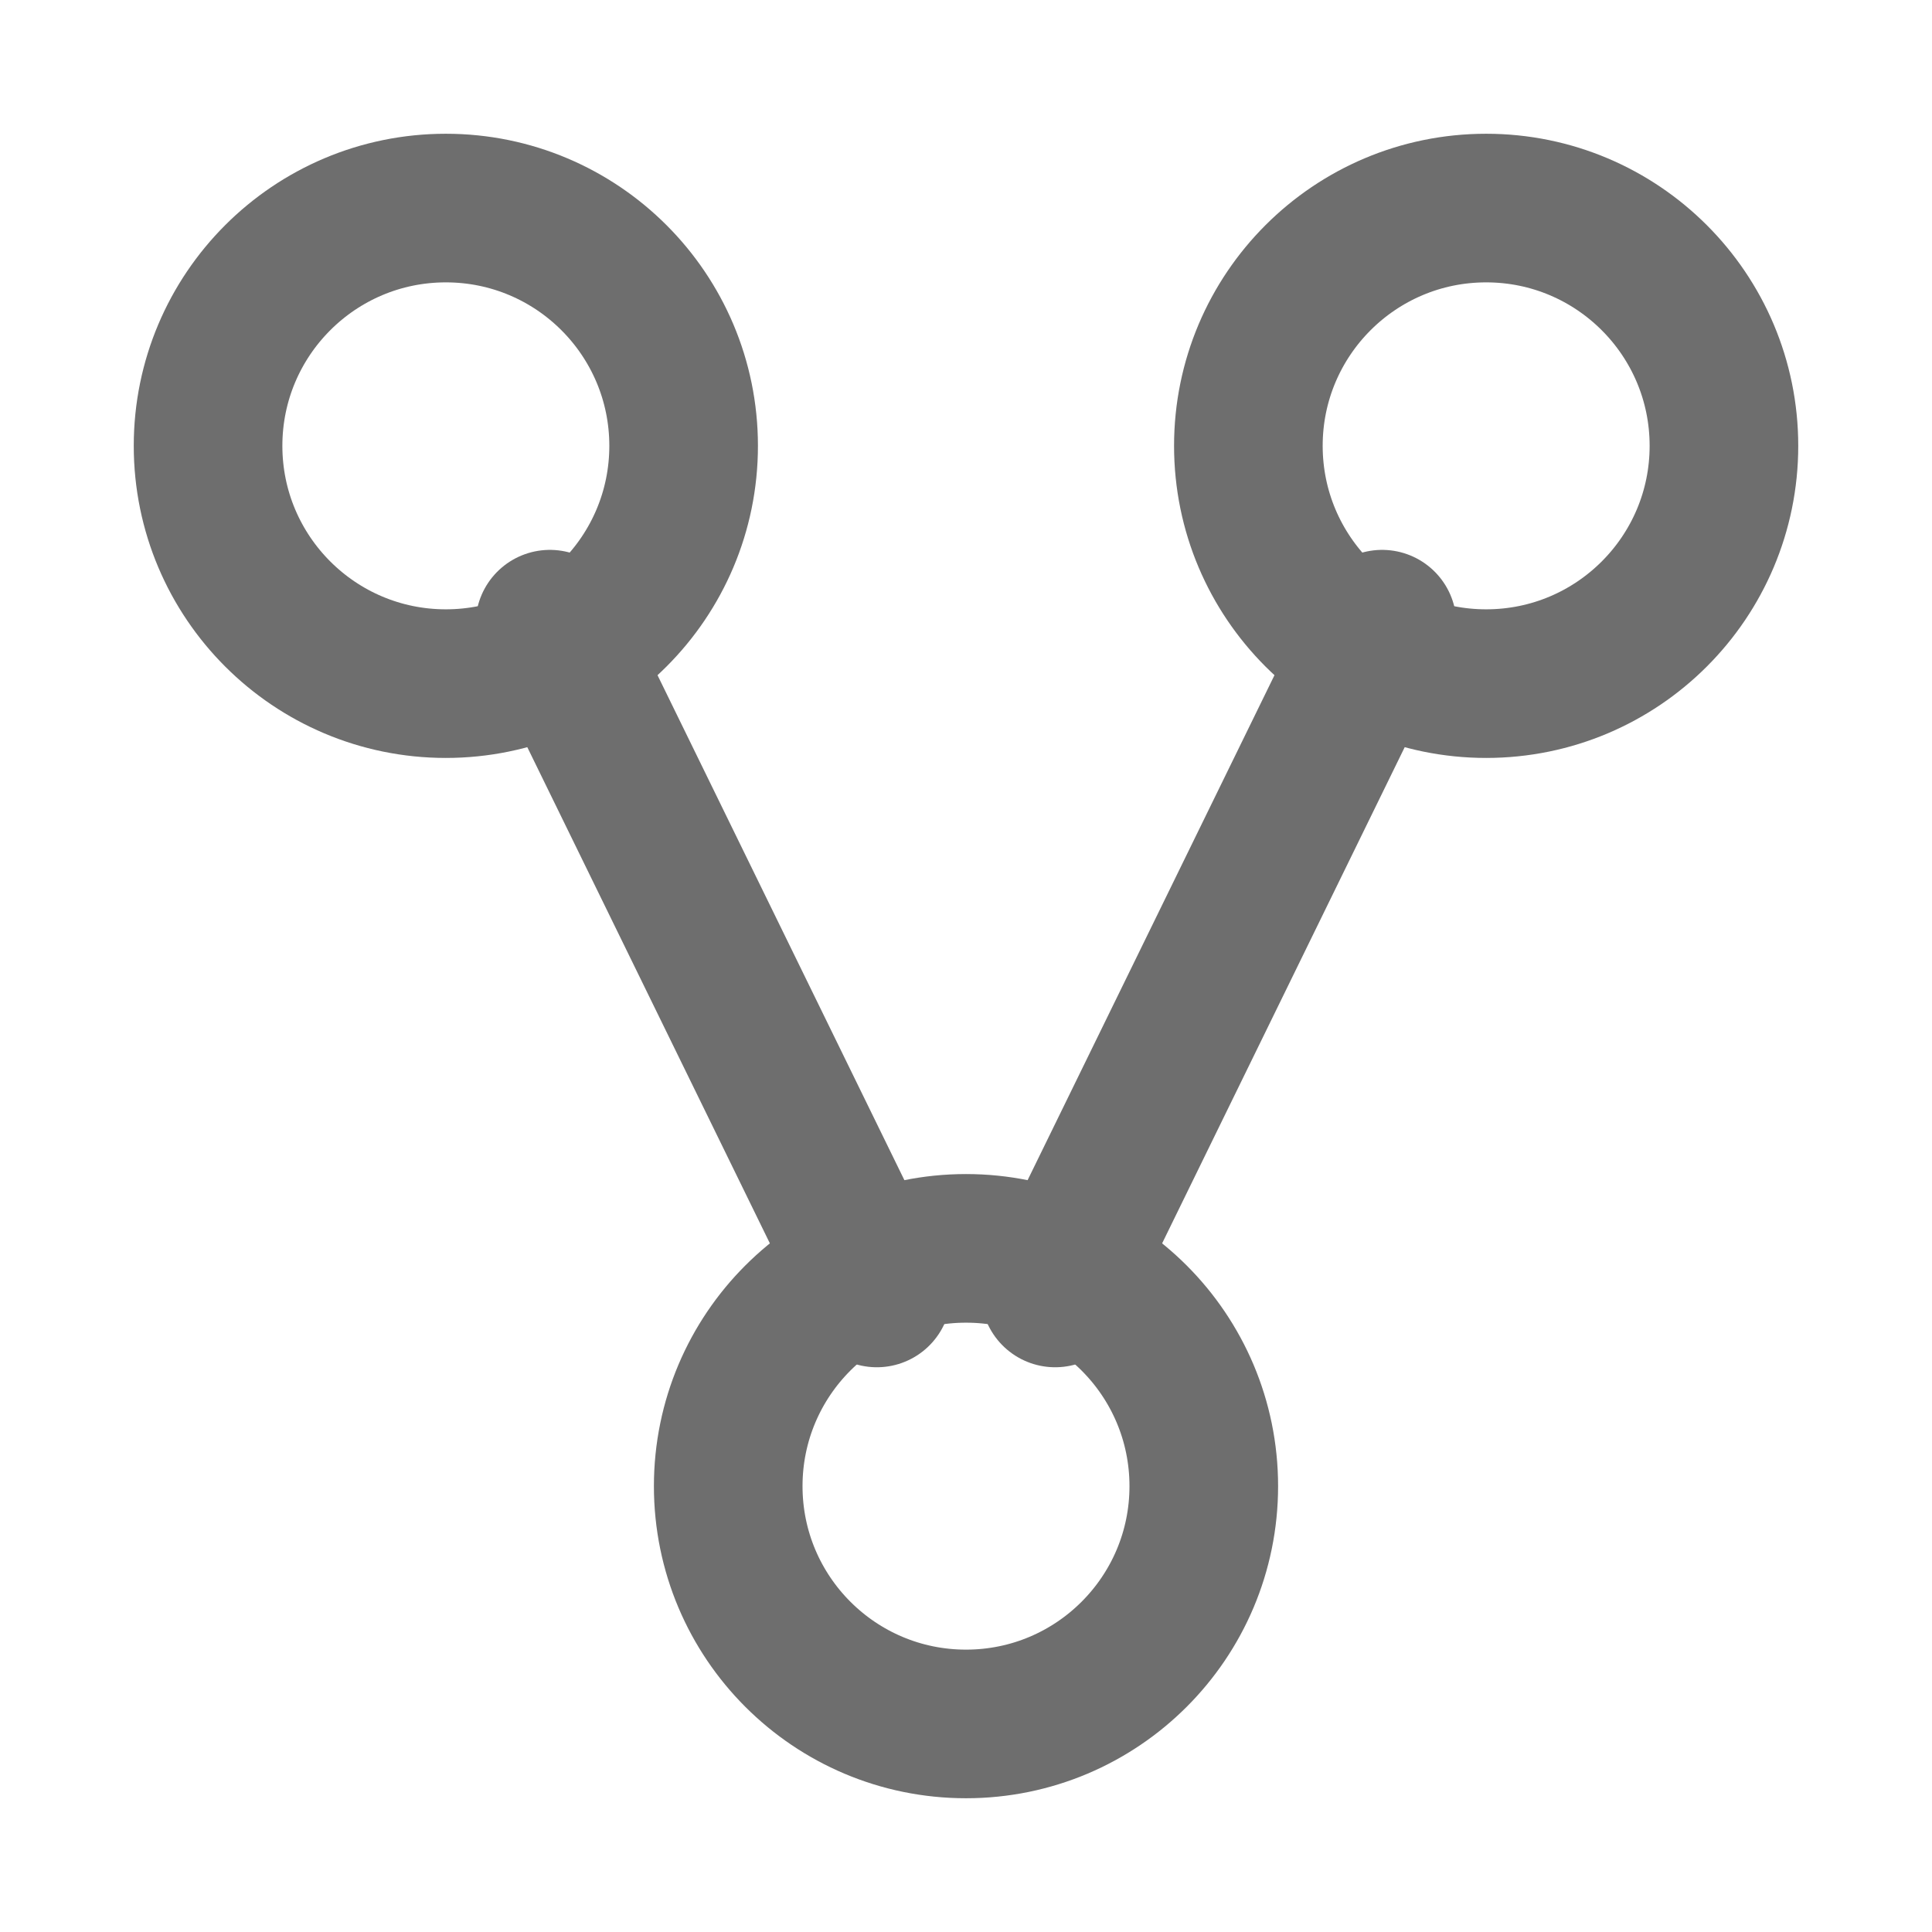
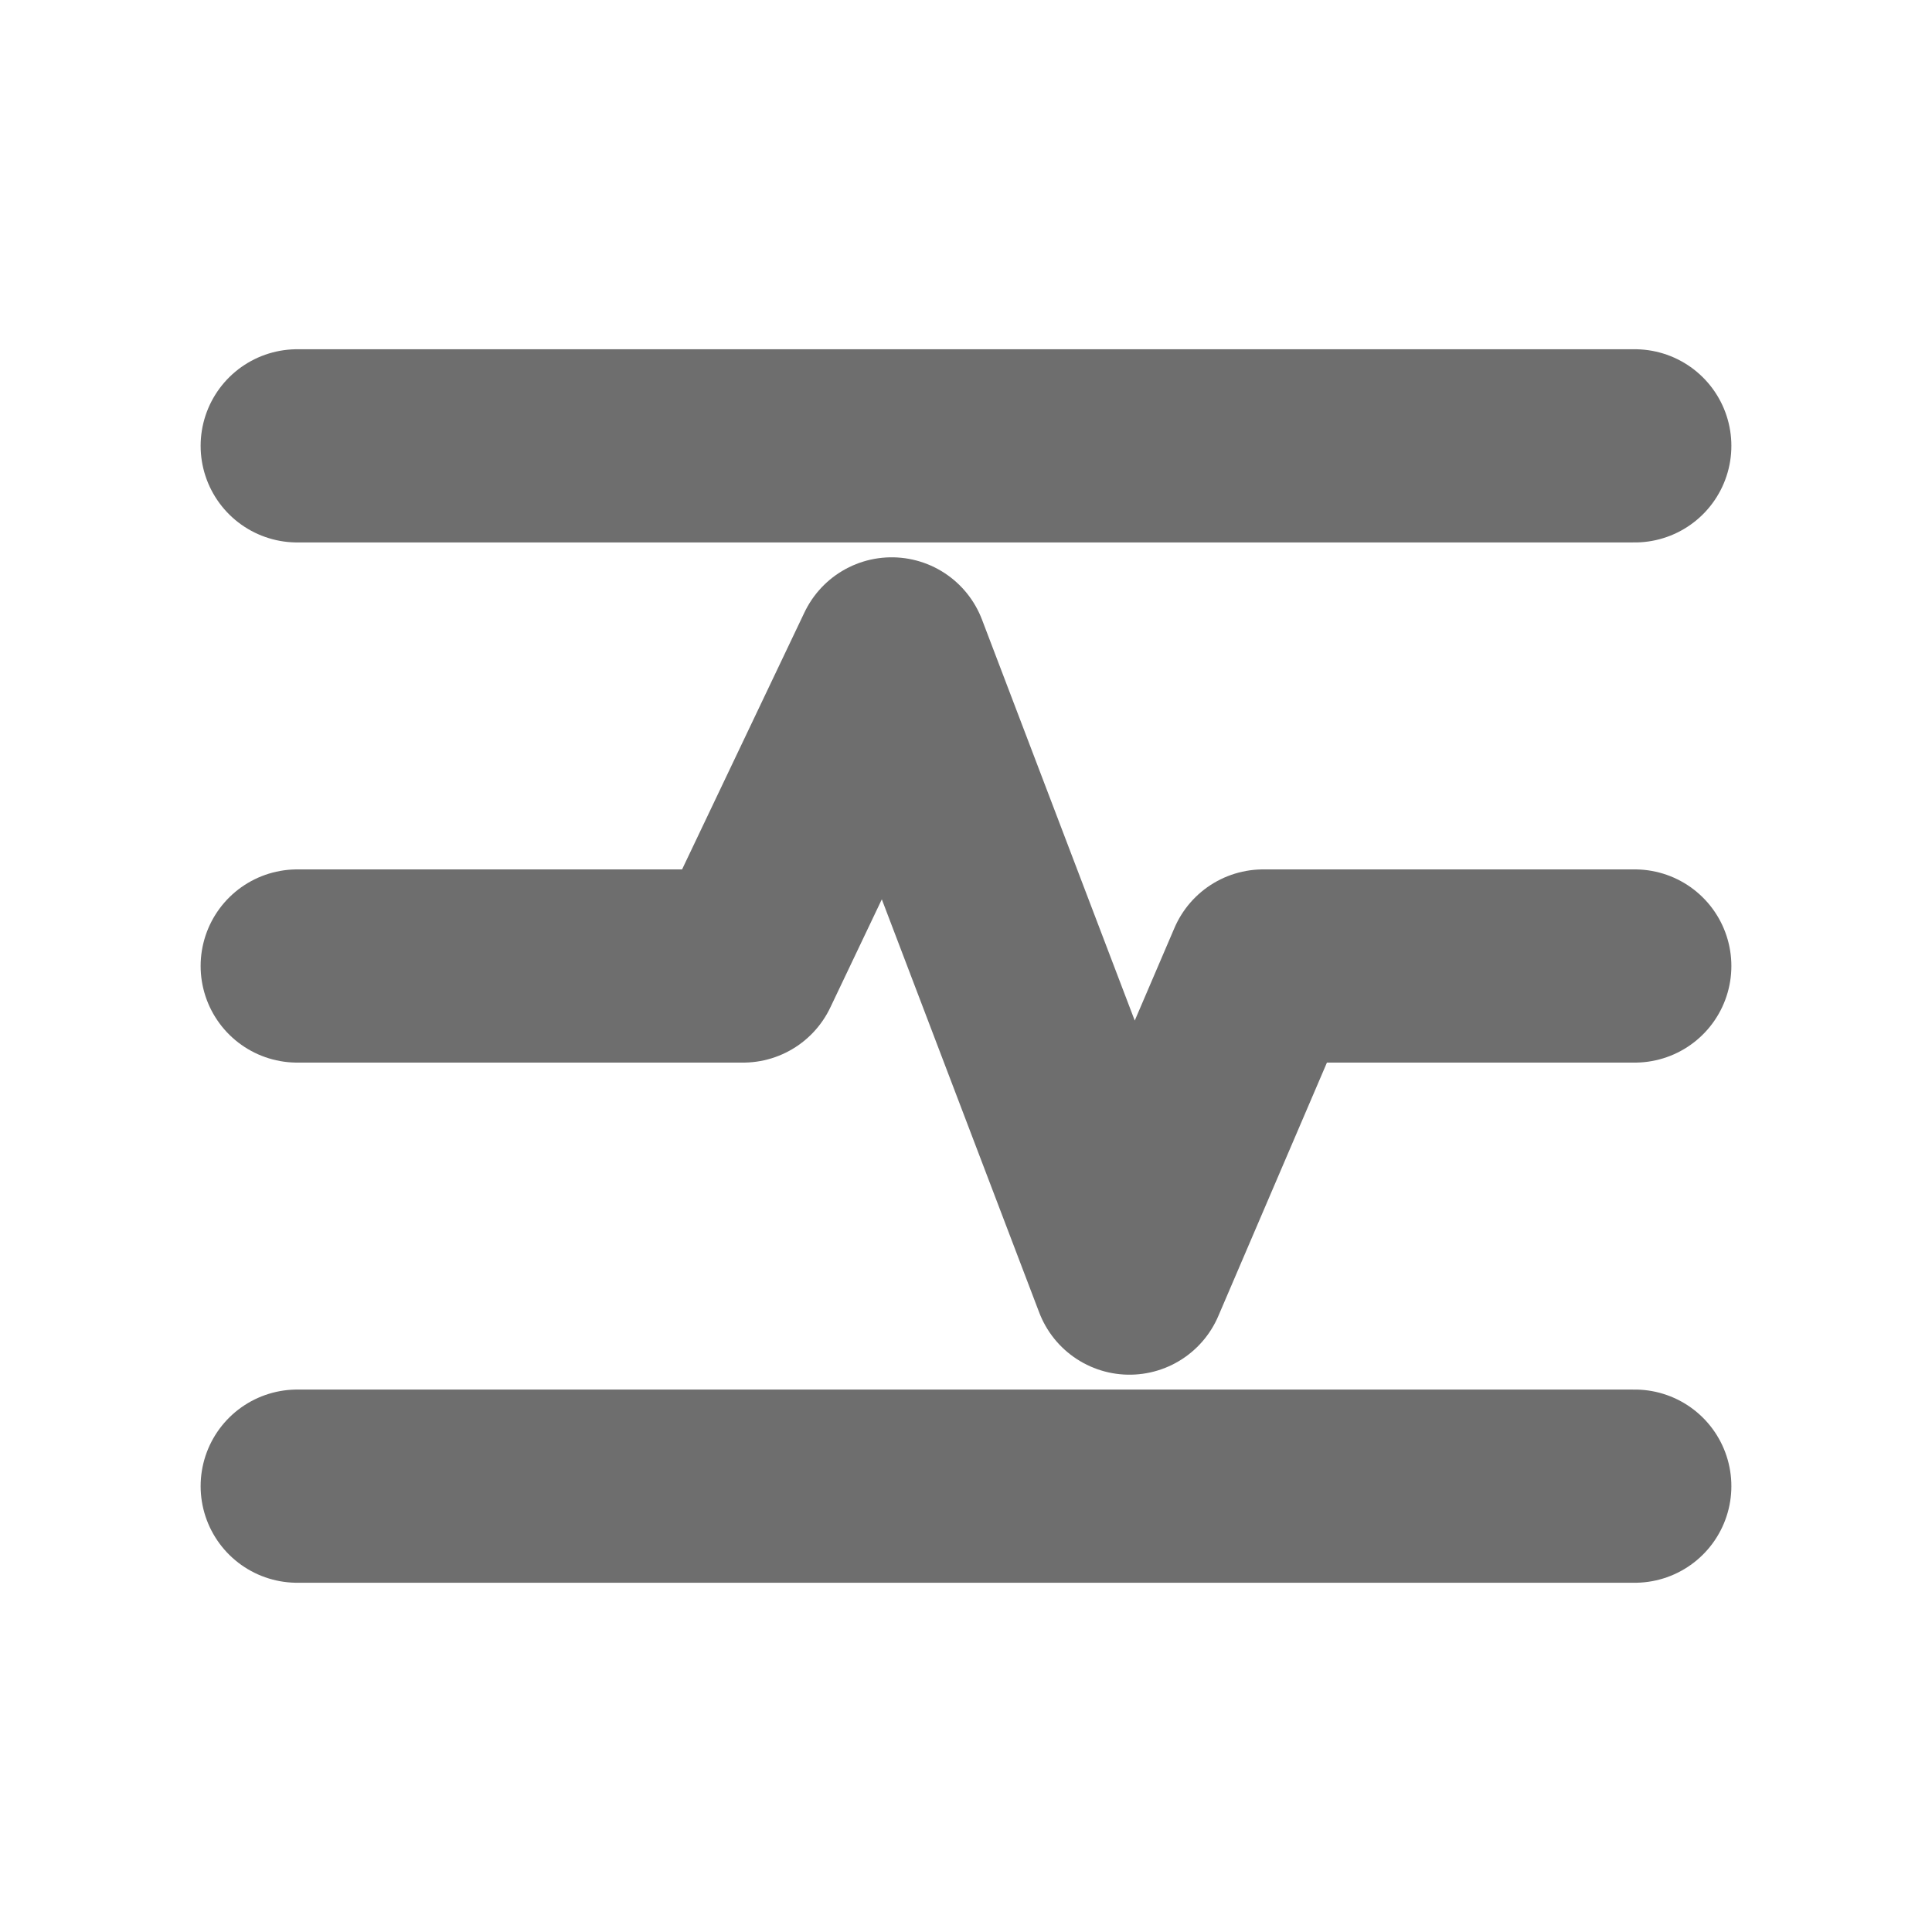
<svg xmlns="http://www.w3.org/2000/svg" width="13" height="13" viewBox="0 0 13 13" fill="none">
-   <circle cx="3" cy="3" r="1.6" stroke="#6E6E6E" stroke-width="1" />
-   <circle cx="10" cy="3" r="1.6" stroke="#6E6E6E" stroke-width="1" />
-   <circle cx="6.5" cy="10" r="1.6" stroke="#6E6E6E" stroke-width="1" />
-   <path d="M3.7 4.2 5.9 8.7M9.3 4.2 7.1 8.7" stroke="#6E6E6E" stroke-width="1" stroke-linecap="round" />
+   <path d="M2 3 H11" stroke="#6E6E6E" stroke-width="1.3" stroke-linecap="round" />
+   <path d="M2 6.5 H5 L6 4.4 L7.6 8.6 L8.5 6.5 H11" stroke="#6E6E6E" stroke-width="1.3" stroke-linecap="round" stroke-linejoin="round" />
+   <path d="M2 10 H11" stroke="#6E6E6E" stroke-width="1.3" stroke-linecap="round" />
</svg>
